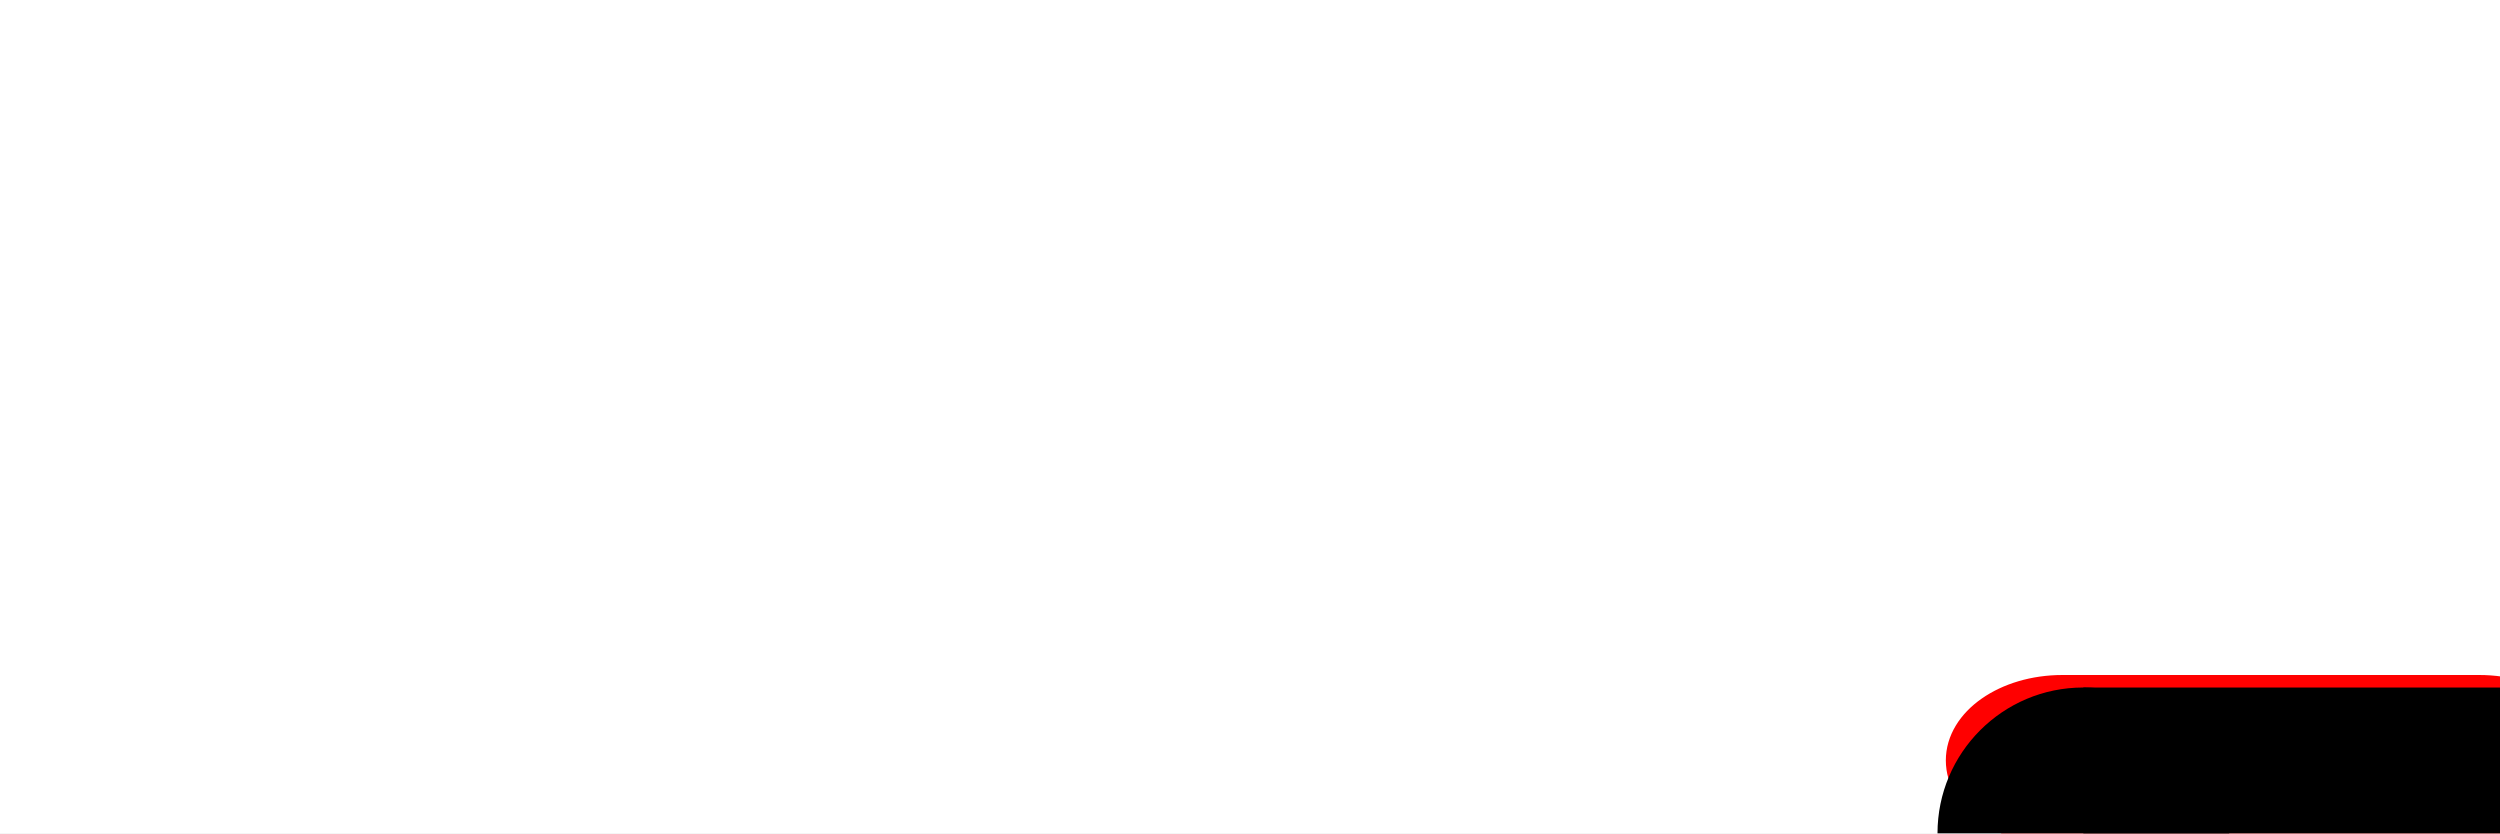
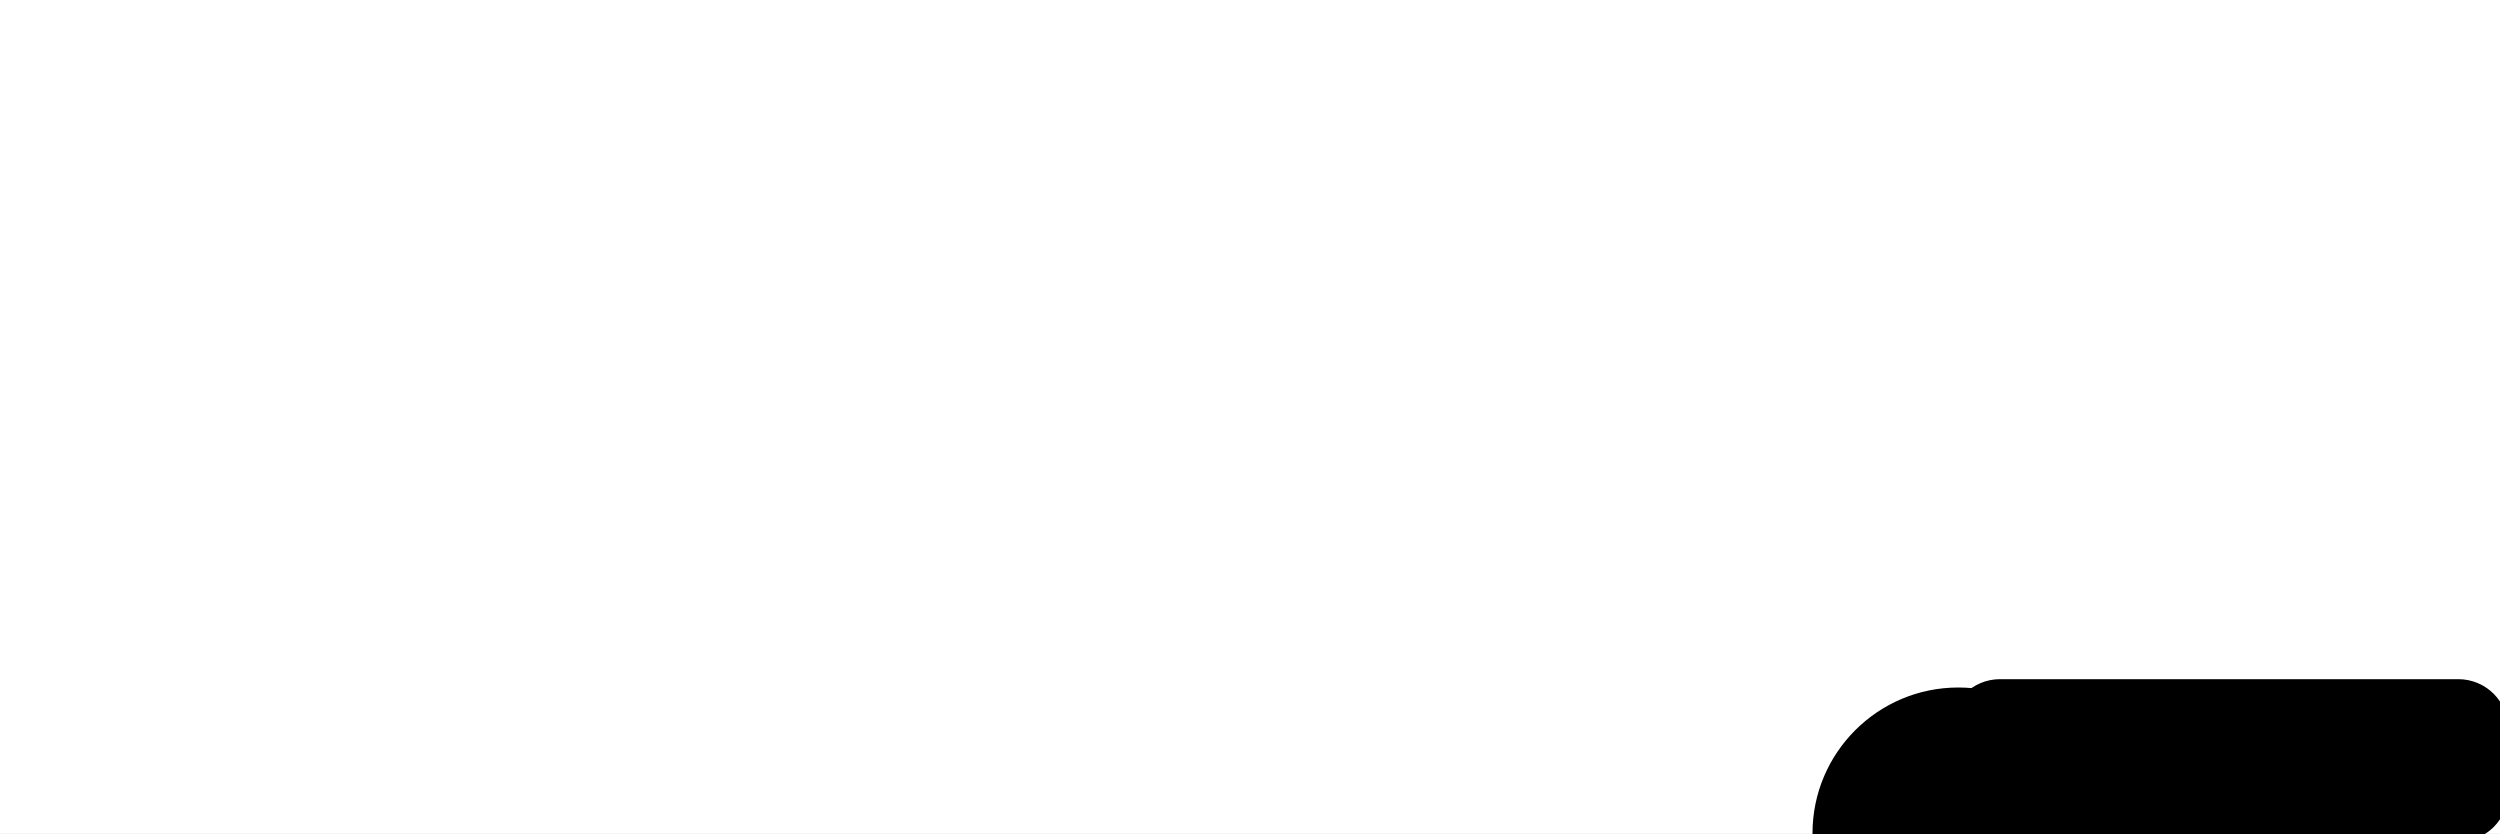
- <svg xmlns="http://www.w3.org/2000/svg" viewBox="0 0 600 200" preserveAspectRatio="xMaxYMax slice" style="width: 100%; height: 200px; display: block;">
-   <rect width="100%" height="100%" fill="white" />
-   <g transform="translate(450, 165)">
-     <rect x="20" y="0" width="150" height="35" rx="25" fill="none" stroke="red" stroke-width="6" />
-     <rect x="50" y="0" width="100" height="35" fill="black" />
-     <circle cx="50" cy="35" r="35" fill="black" />
-   </g>
+ <svg xmlns="http://www.w3.org/2000/svg" viewBox="0 0 600 200" preserveAspectRatio="none">
+   <rect width="600" height="200" fill="white" />
+   <rect x="470" y="165" width="130" height="35" fill="black" rx="10" />
+   <circle cx="470" cy="200" r="35" fill="black" />
+   <rect x="470" y="165" width="130" height="35" fill="none" stroke="black" stroke-width="4" rx="10" />
</svg>
